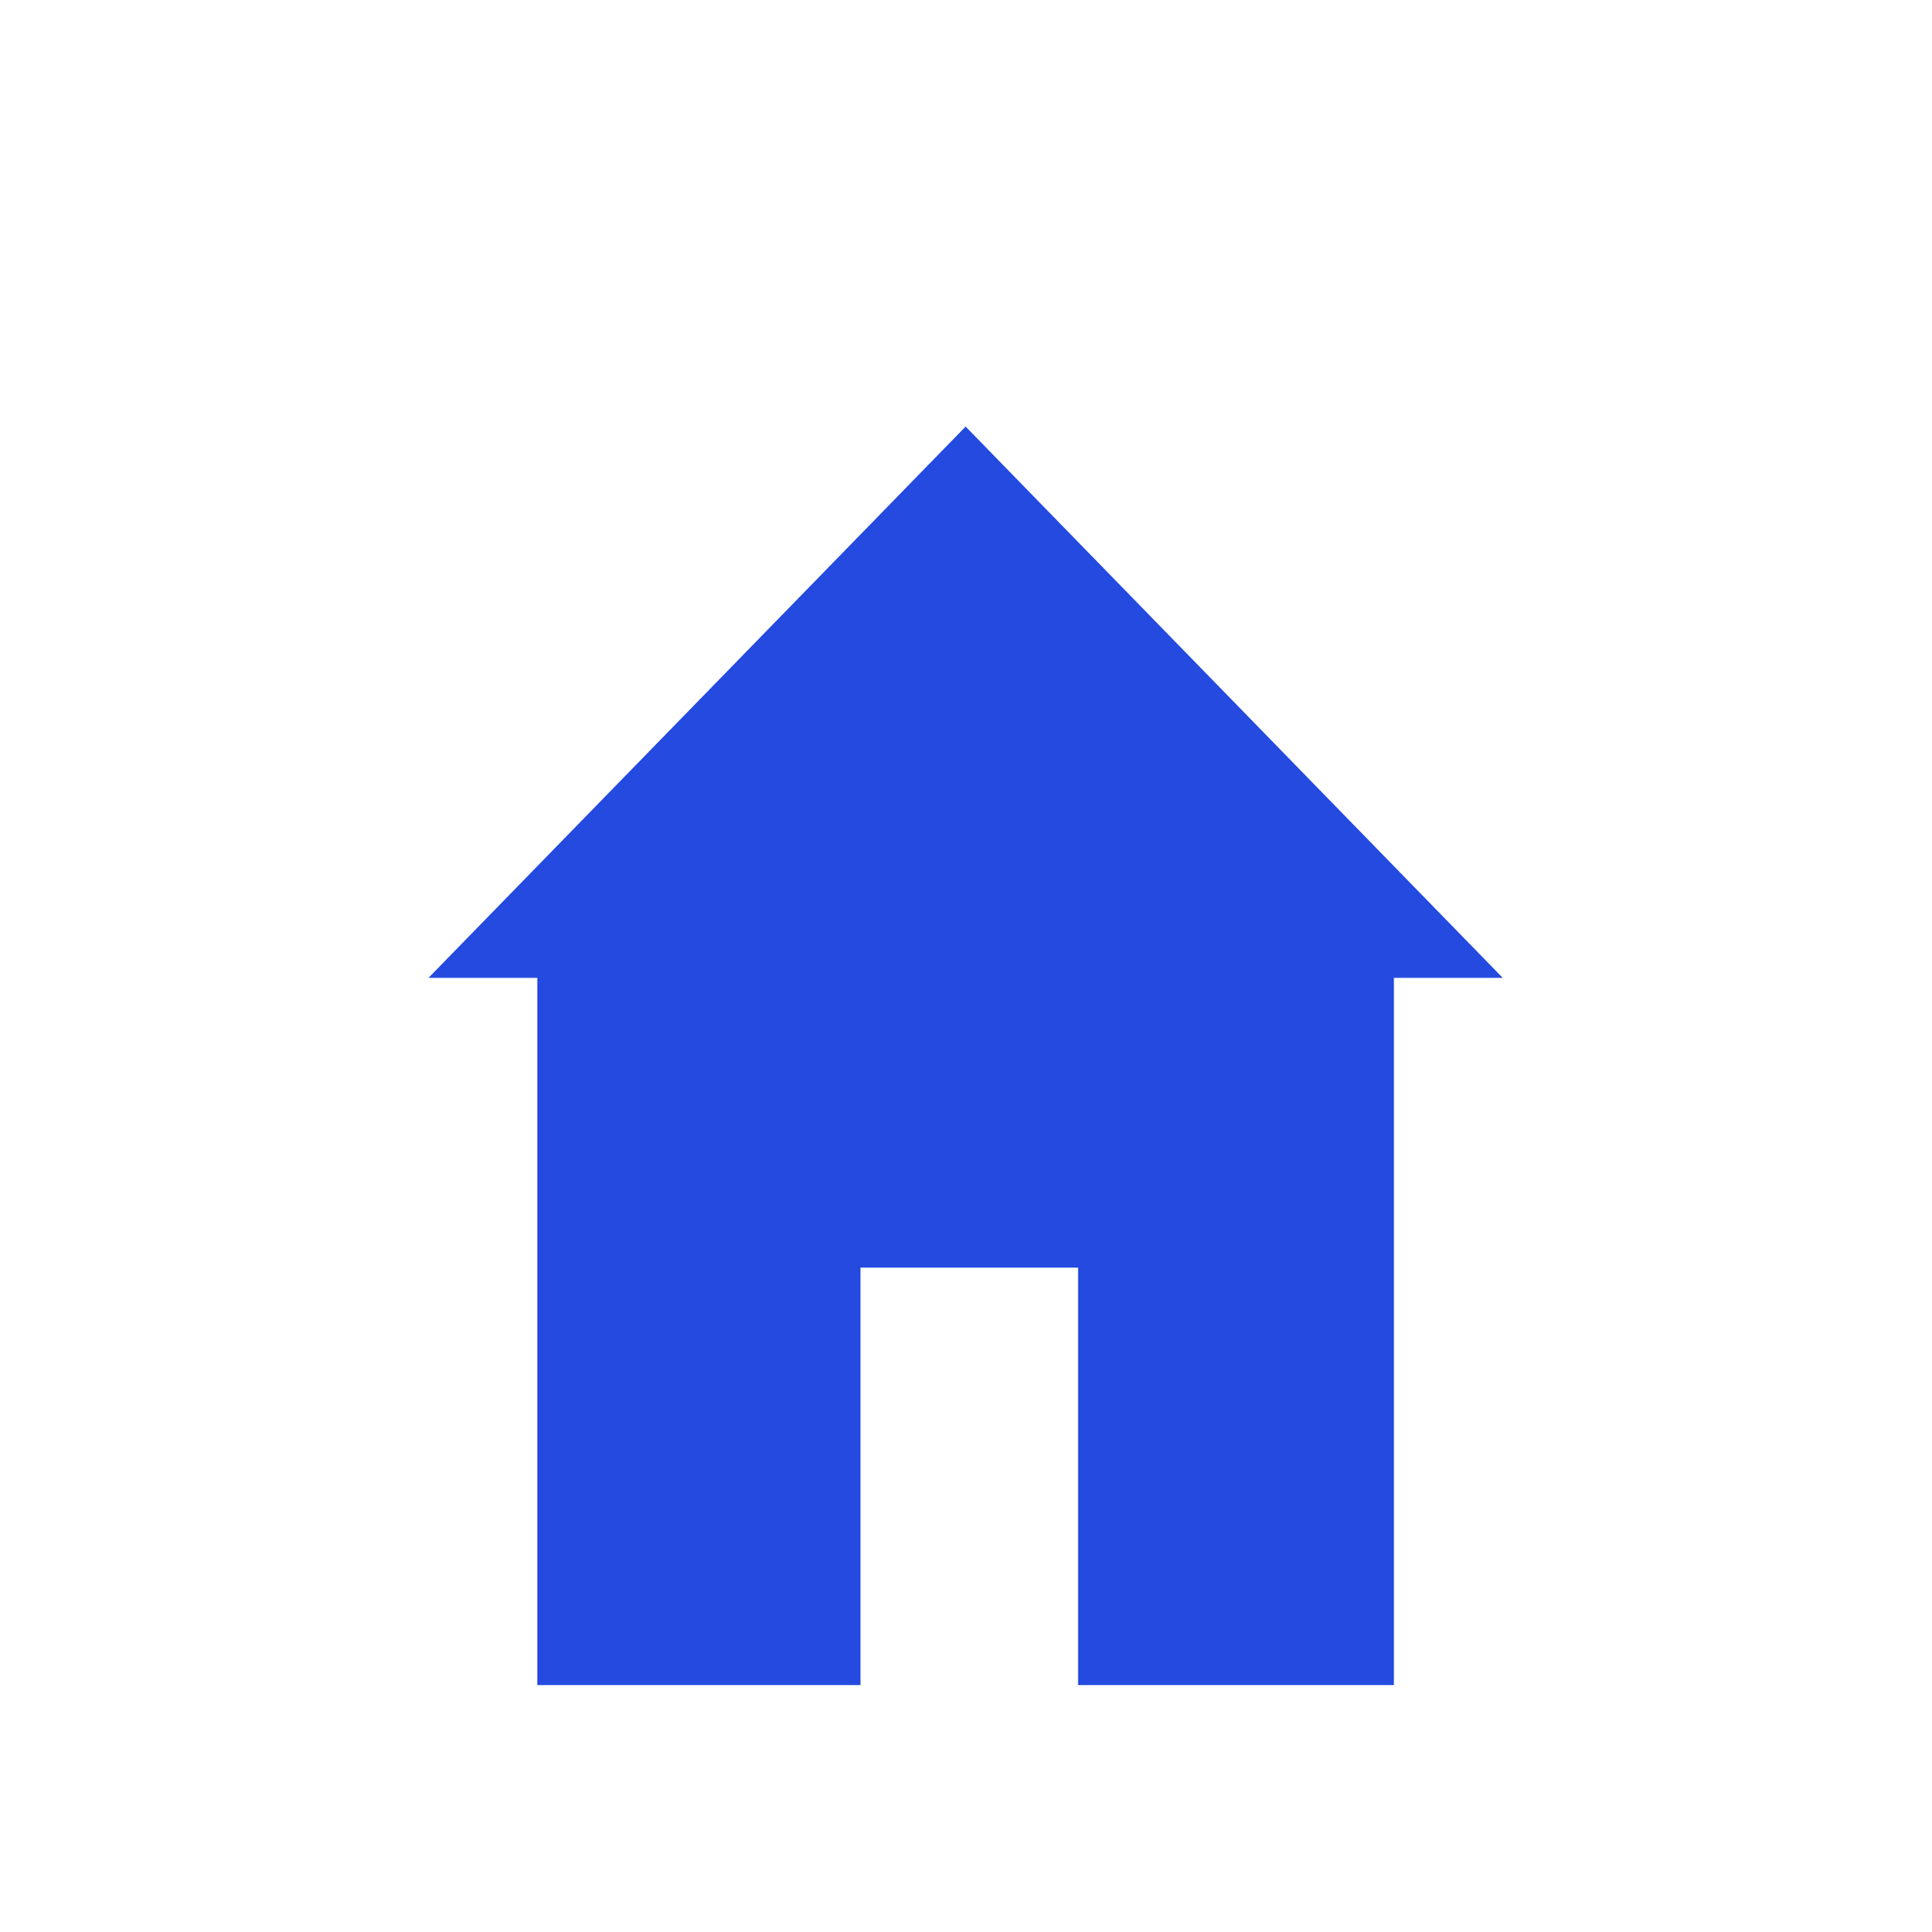
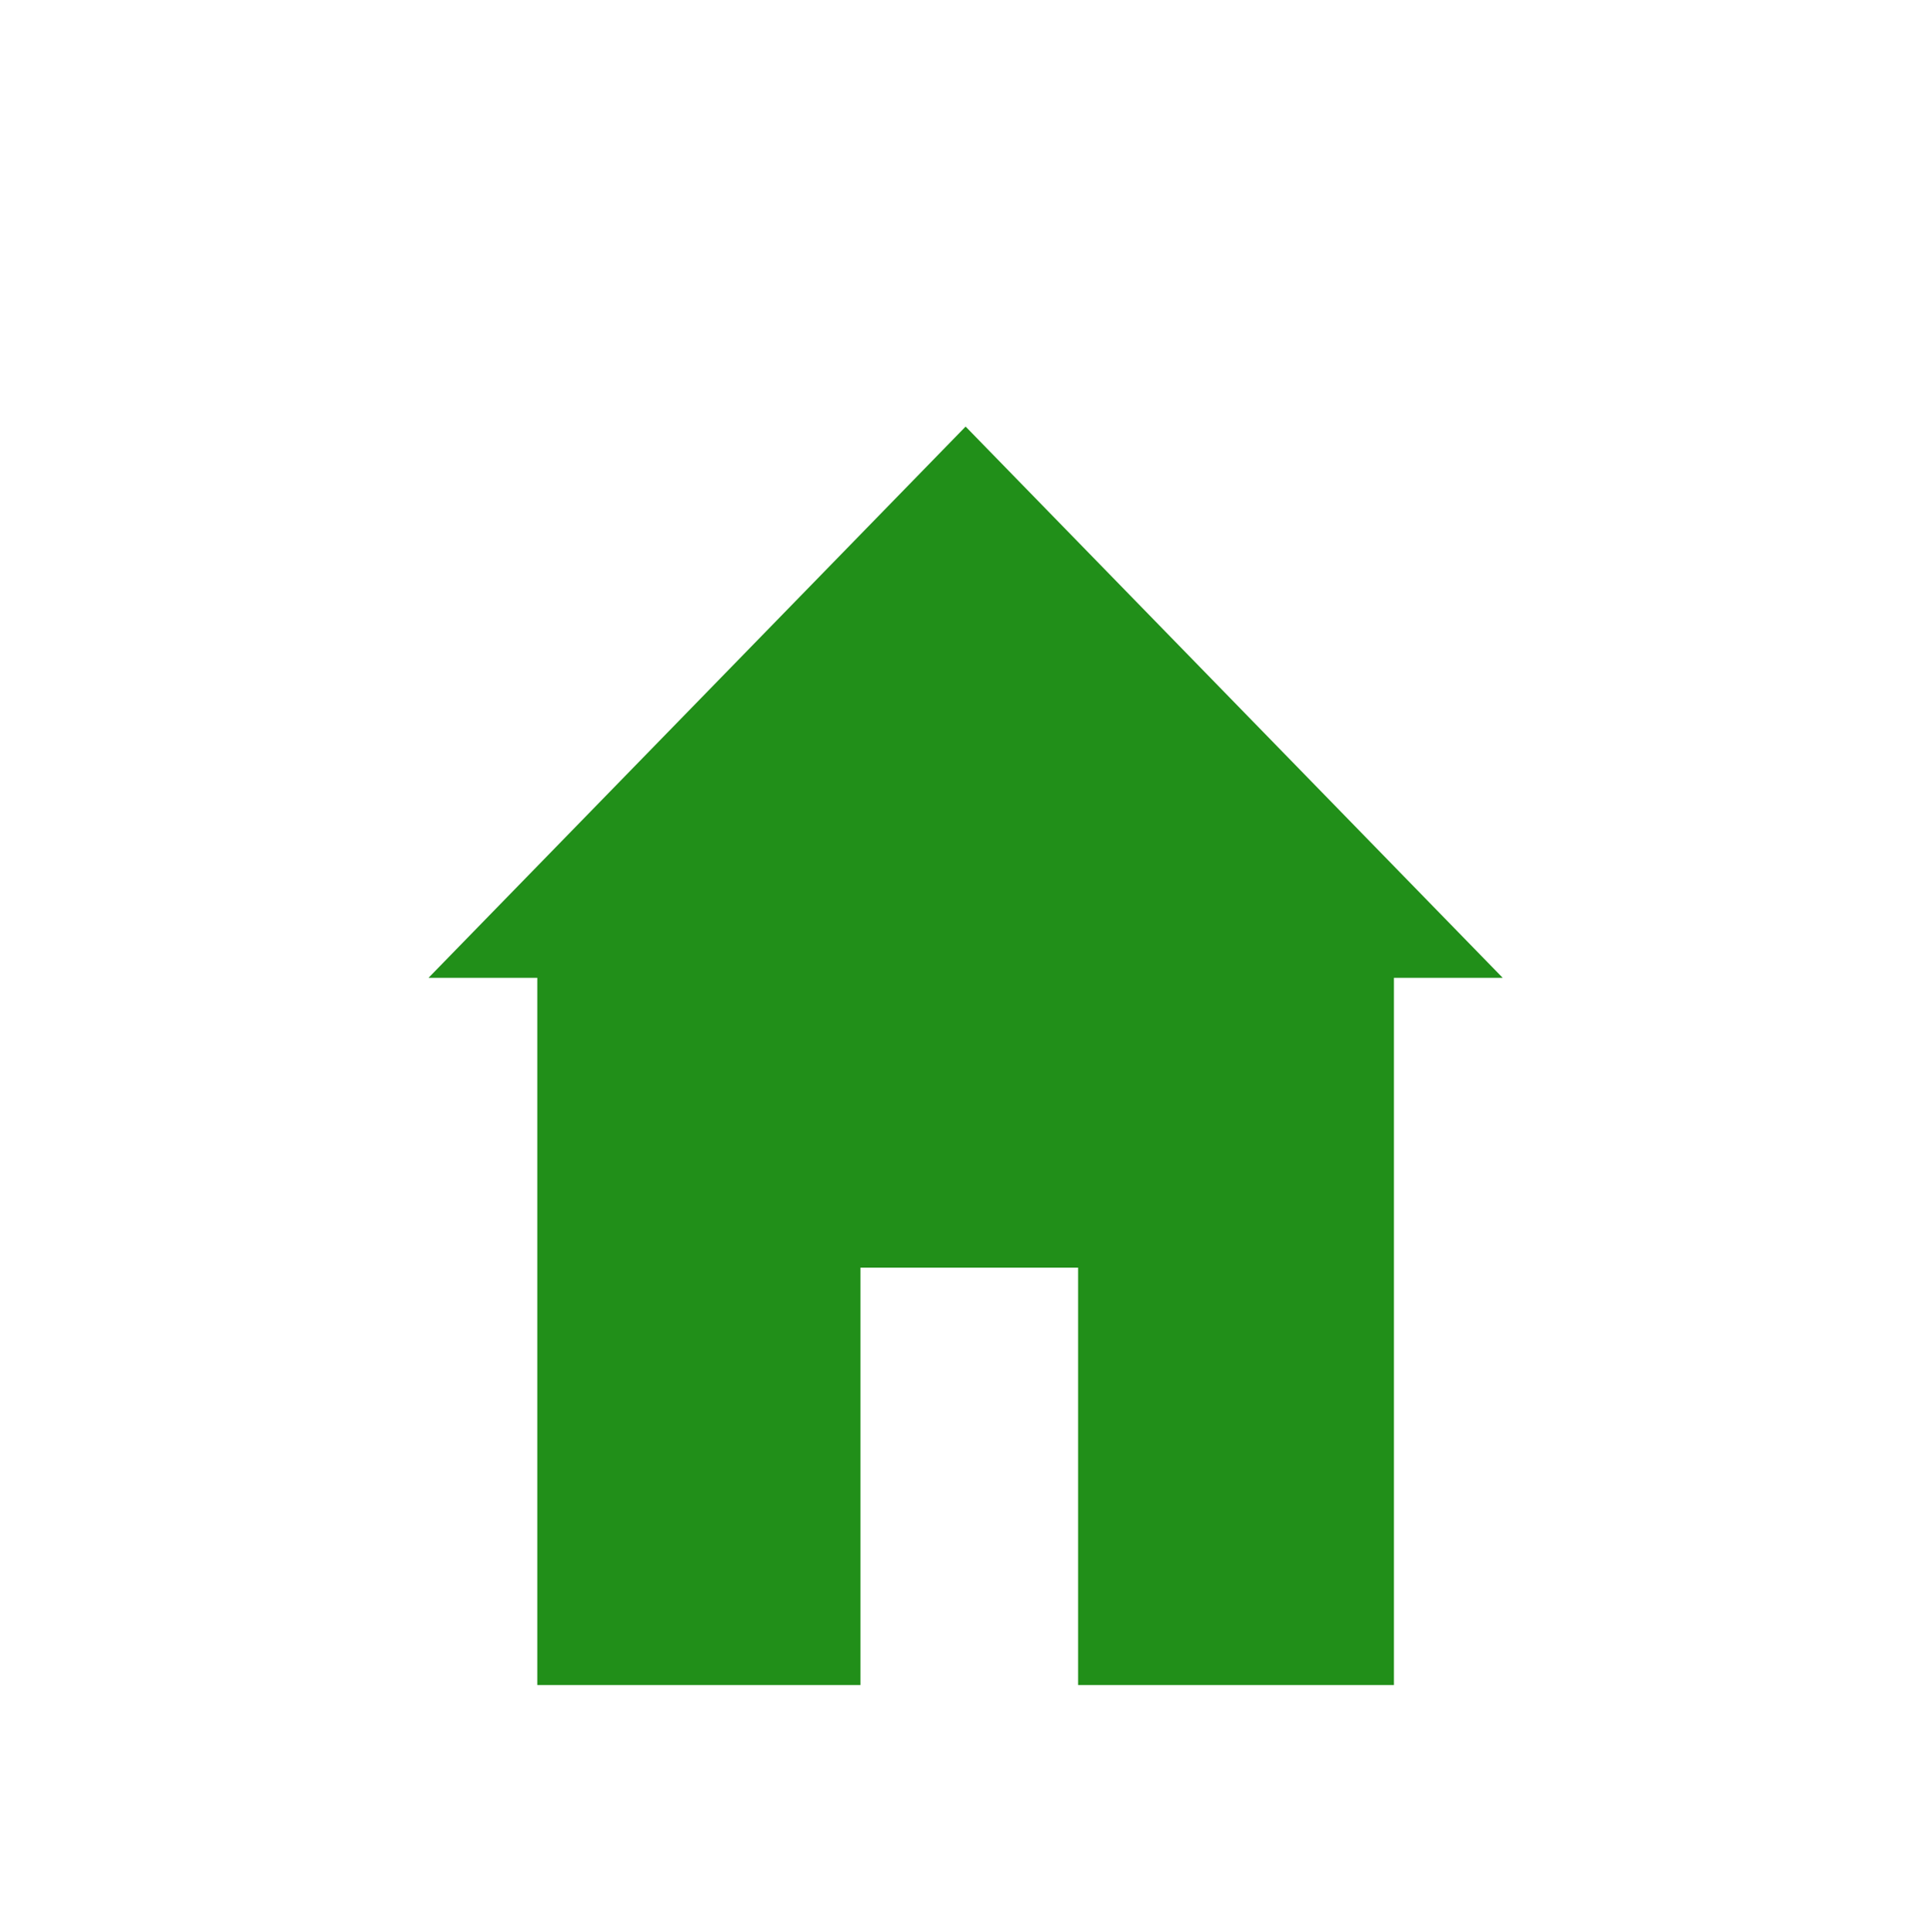
<svg xmlns="http://www.w3.org/2000/svg" enable-background="new 0 0 580 580" height="580" viewBox="0 0 580 580" width="580">
-   <path d="m290.329 128.447l-.329-.337-160.549 164.781-.758.777h32.672v212.402h97.049v-125.353h65.369v125.353h94.854v-212.402h32.67z" fill="rgba(36,74,224,1.0)" fill-opacity="1" stroke="rgba(35,35,35,1.0)" stroke-opacity="1" stroke-width="0.0" />
+   <path d="m290.329 128.447l-.329-.337-160.549 164.781-.758.777h32.672v212.402h97.049v-125.353h65.369v125.353h94.854v-212.402h32.67z" fill="rgba(33,143,25,1.0)" fill-opacity="1" stroke="rgba(35,35,35,1.0)" stroke-opacity="1" stroke-width="0.0" />
</svg>
